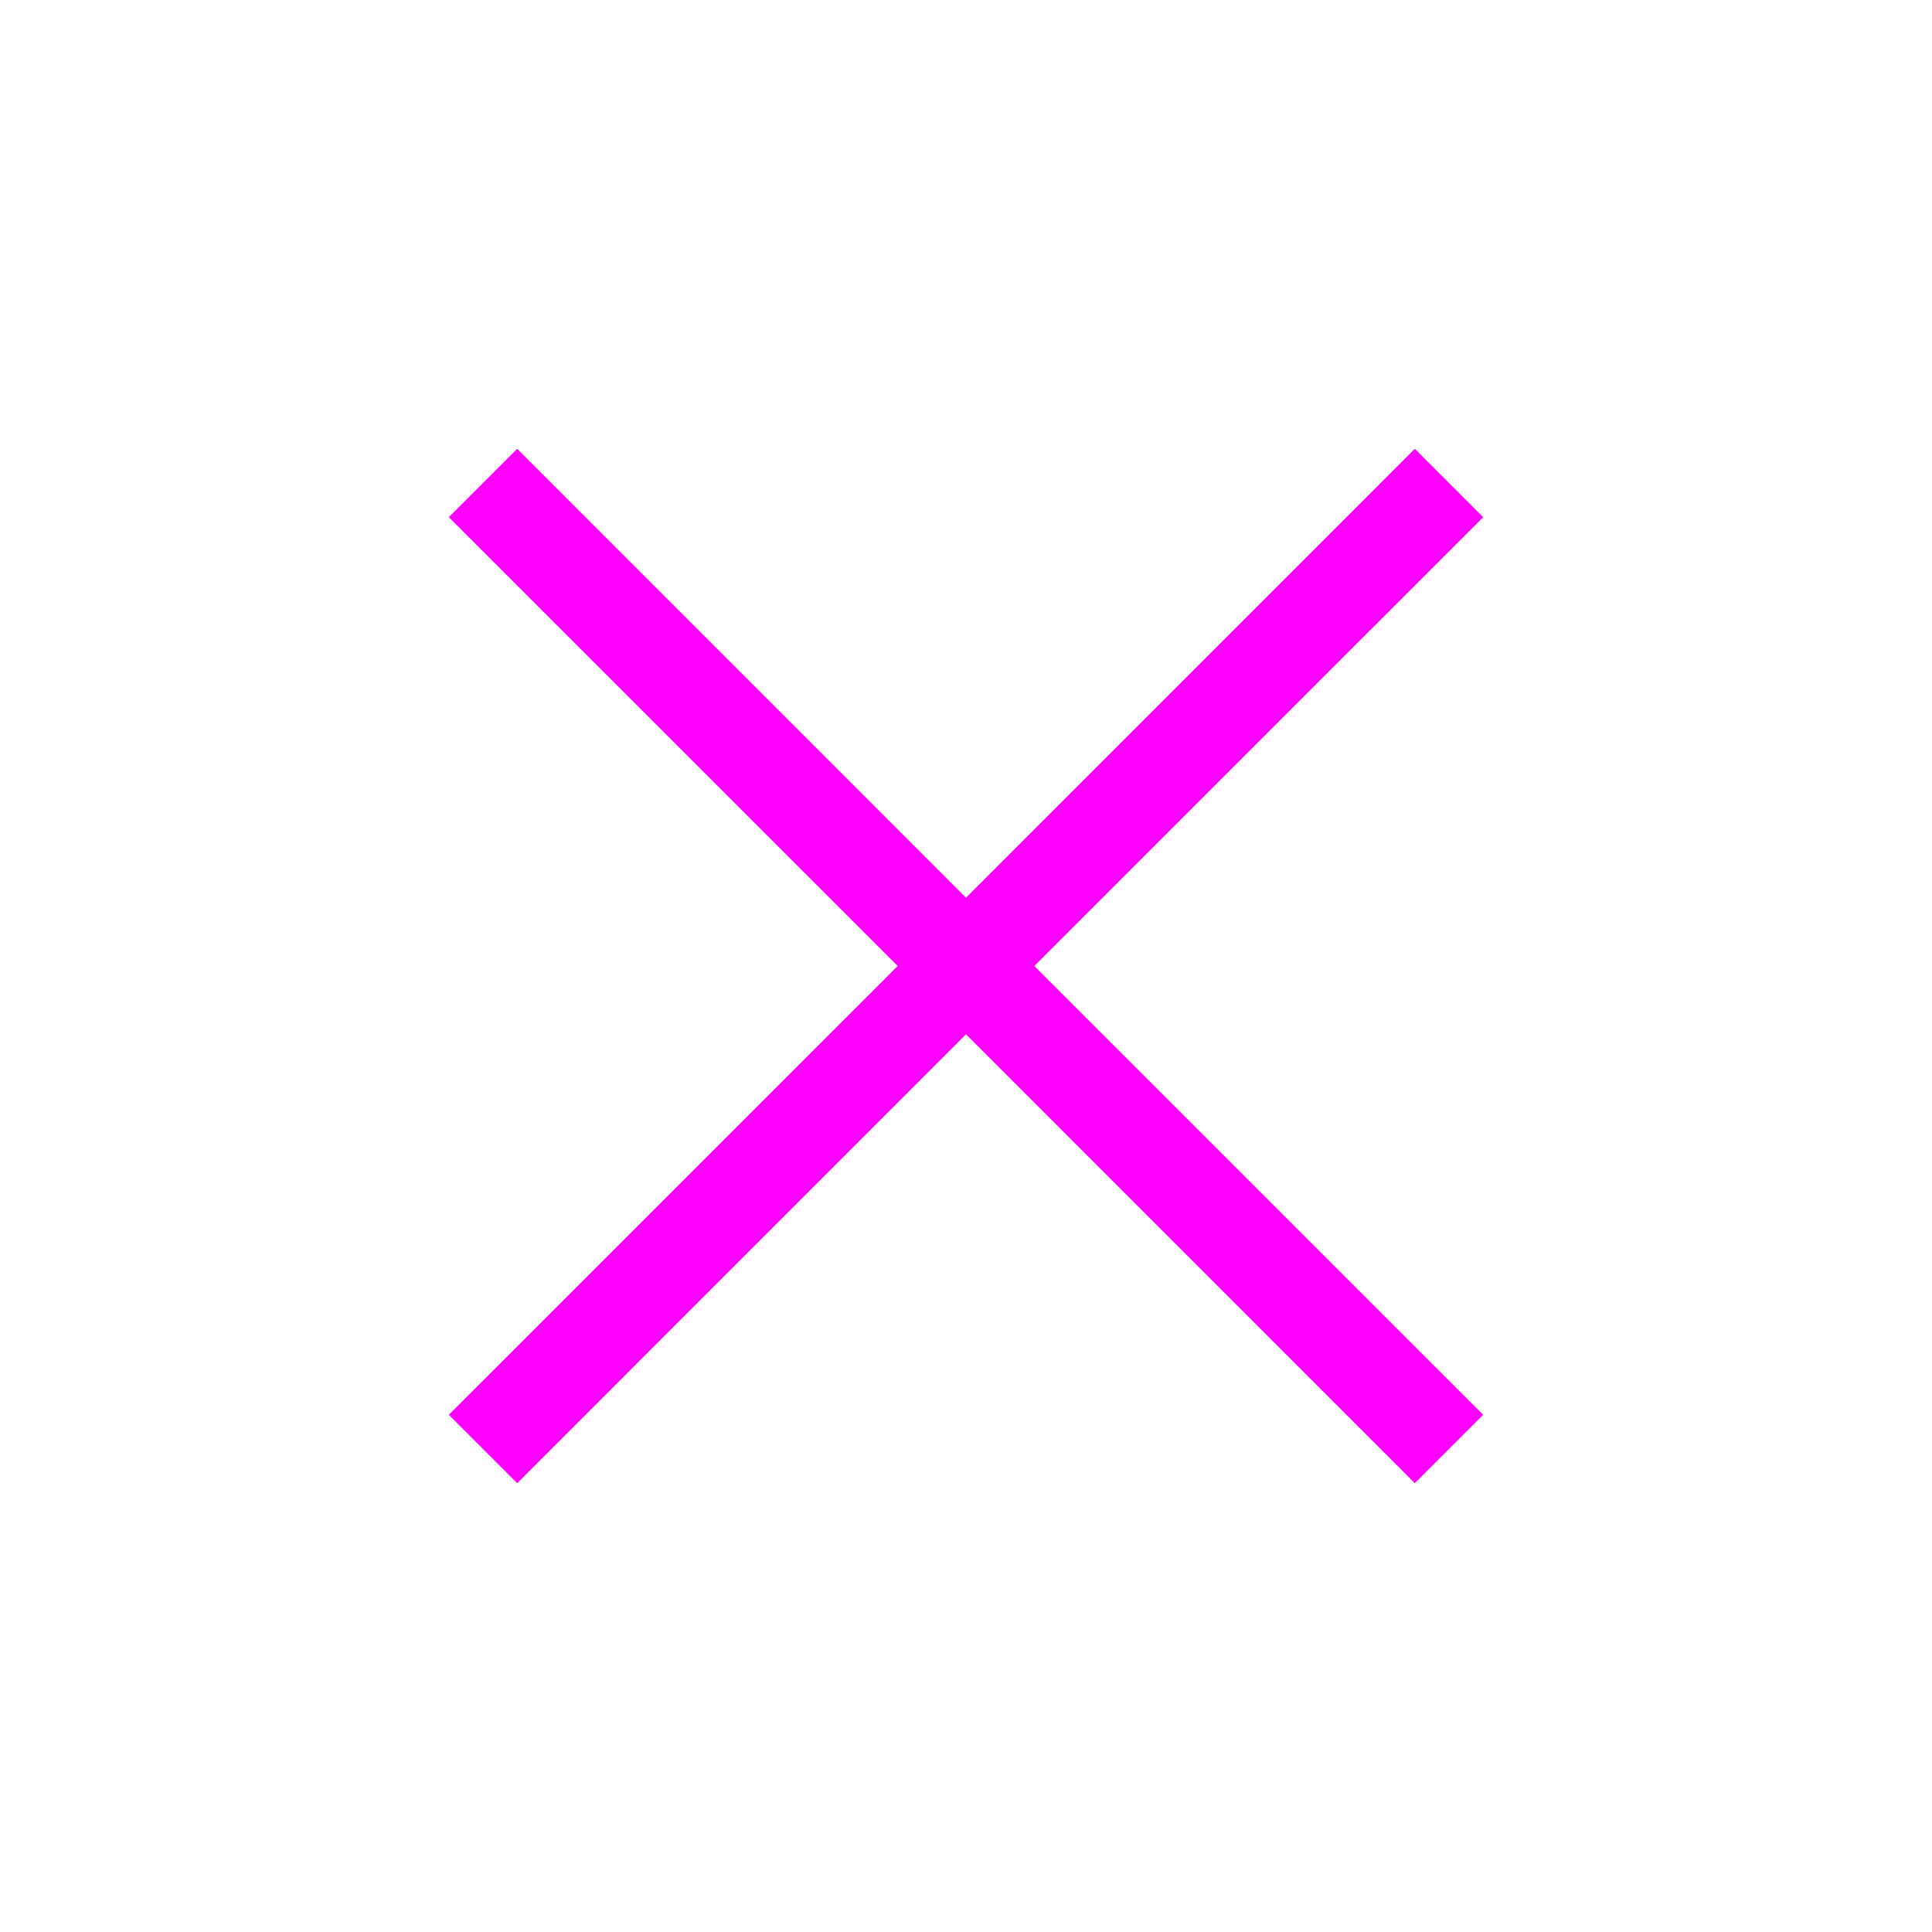
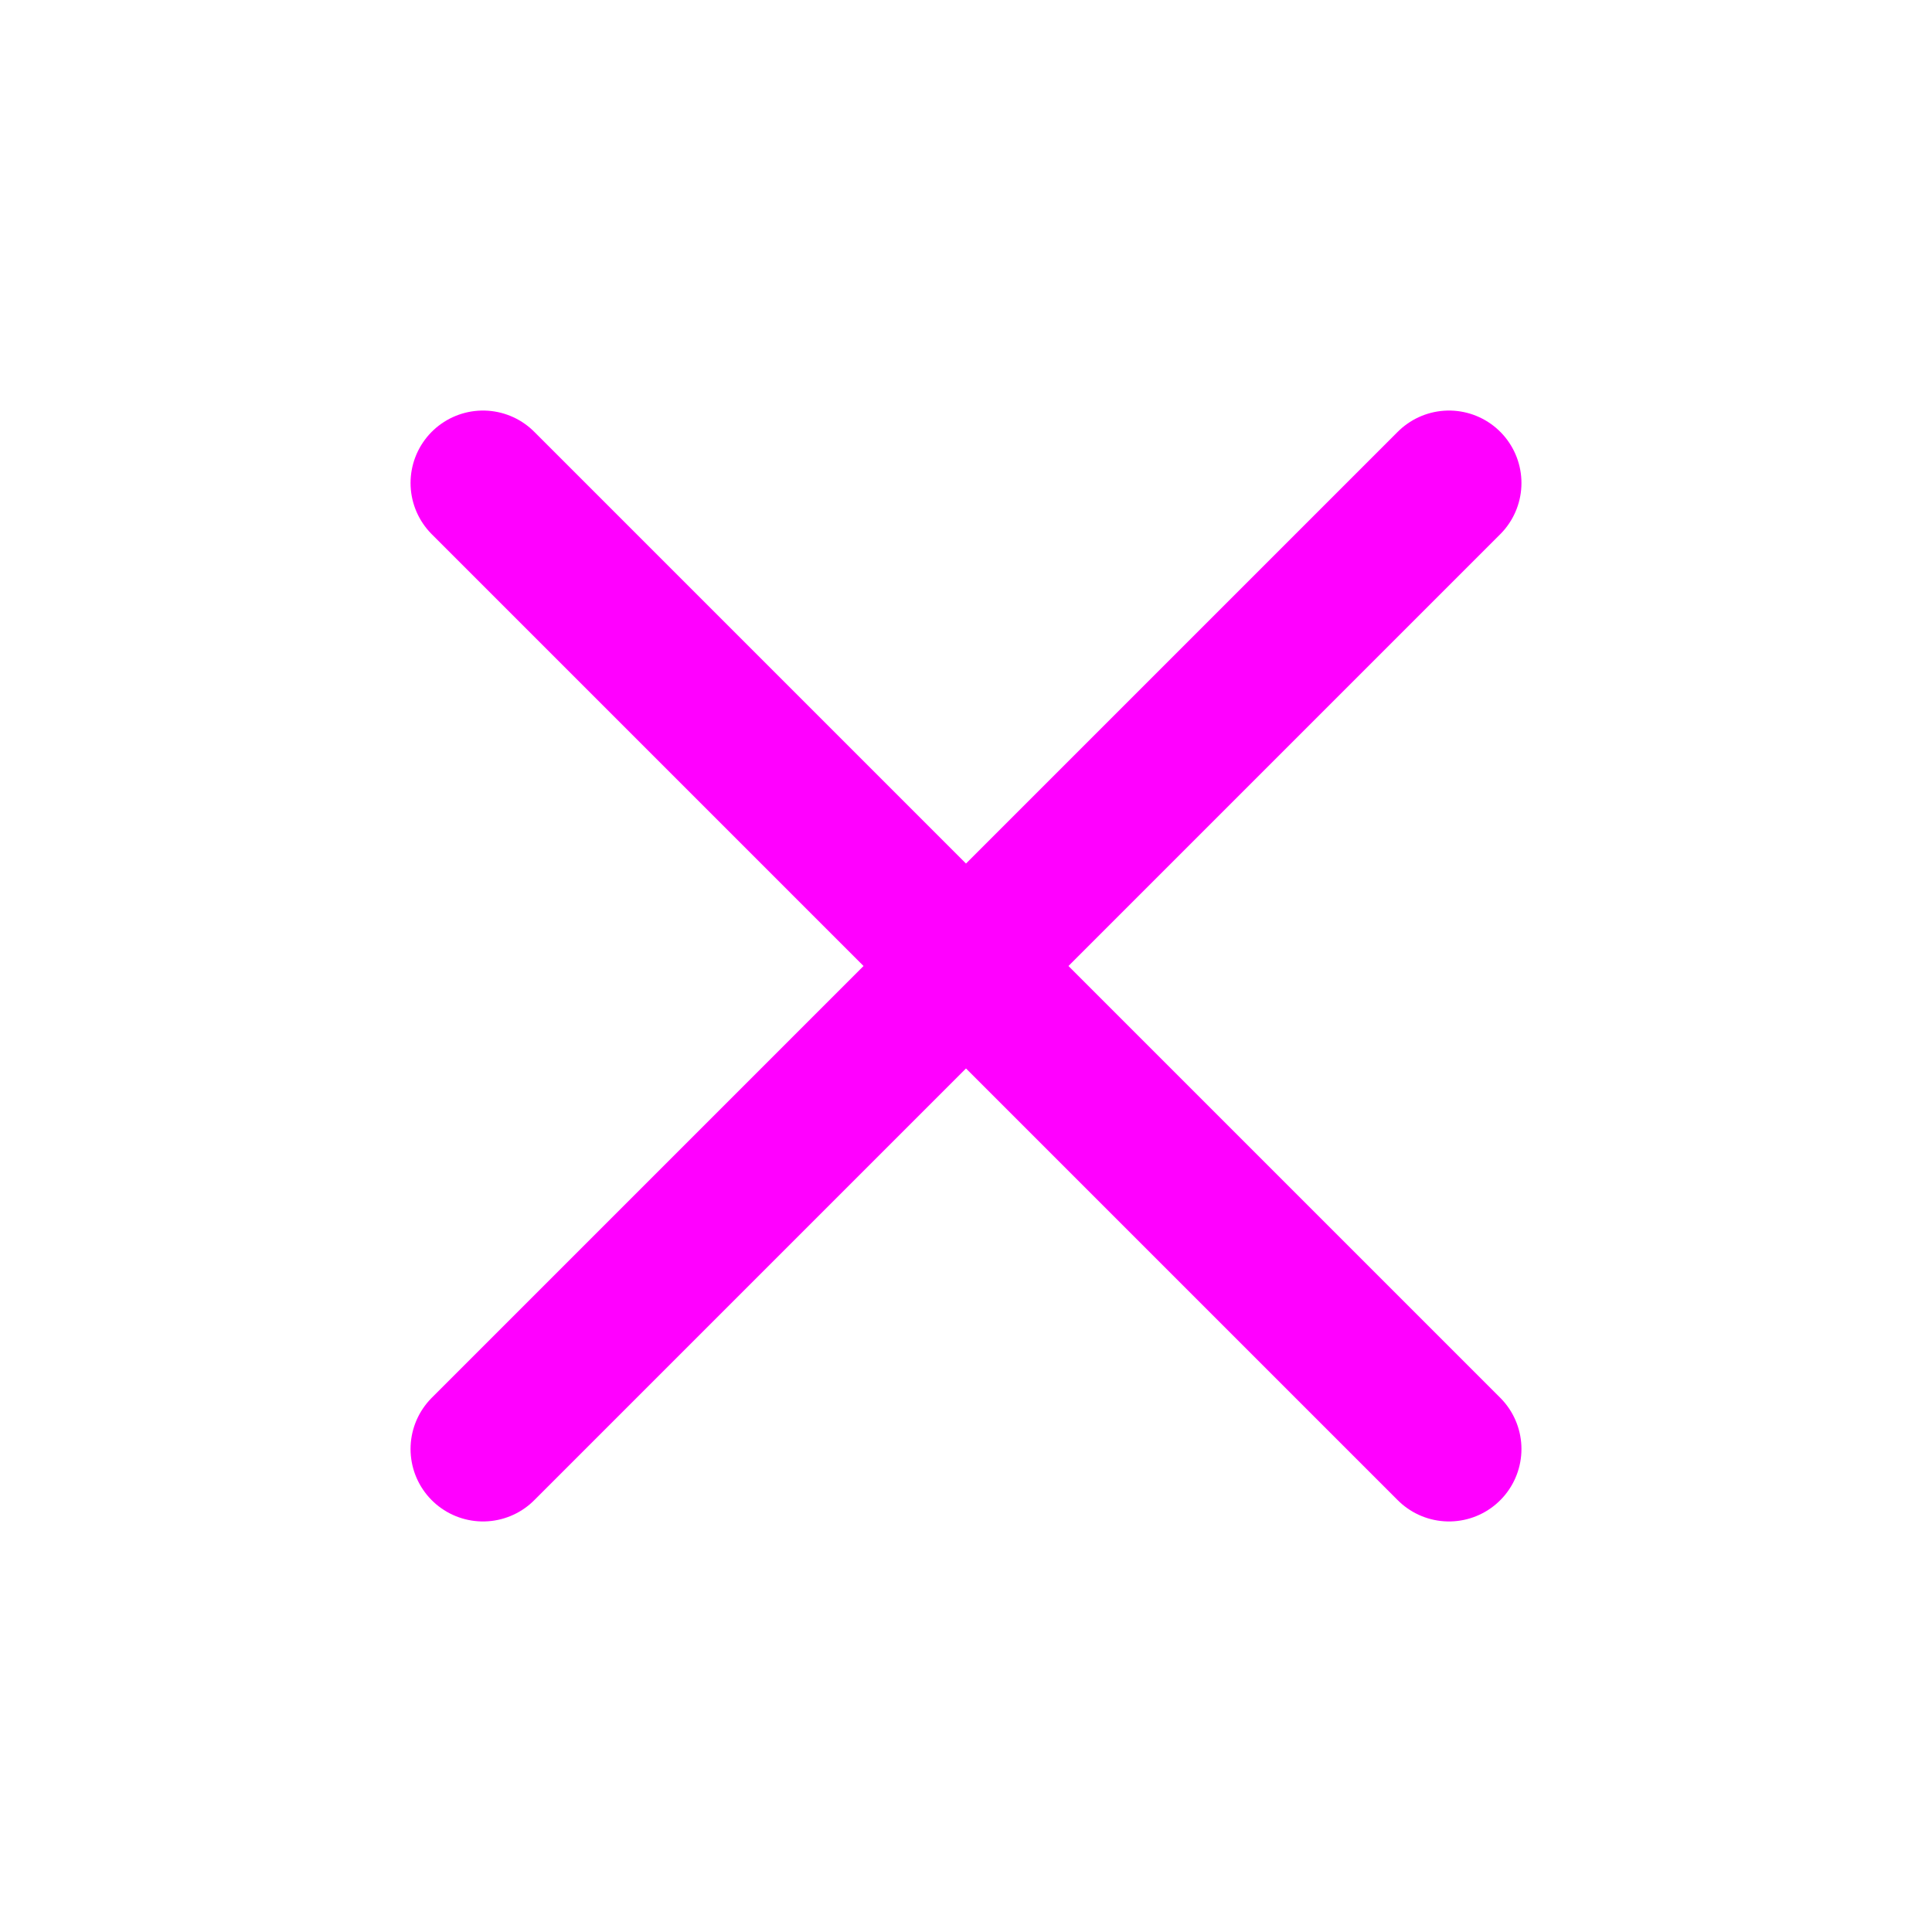
<svg xmlns="http://www.w3.org/2000/svg" width="20" height="20" viewBox="0 0 20 20" fill="none">
-   <path fill-rule="evenodd" clip-rule="evenodd" d="M10 10.707L14.646 15.354L15.354 14.646L10.707 10L15.354 5.354L14.646 4.646L10 9.293L5.354 4.646L4.646 5.354L9.293 10L4.646 14.646L5.354 15.354L10 10.707Z" fill="#FF00FF" />
+   <path d="M10 10L15 15M10 10L5 15M10 10L15 5M10 10L5 5" stroke="#FF00FF" stroke-width="1.5" stroke-linecap="round" stroke-linejoin="round" />
</svg>
